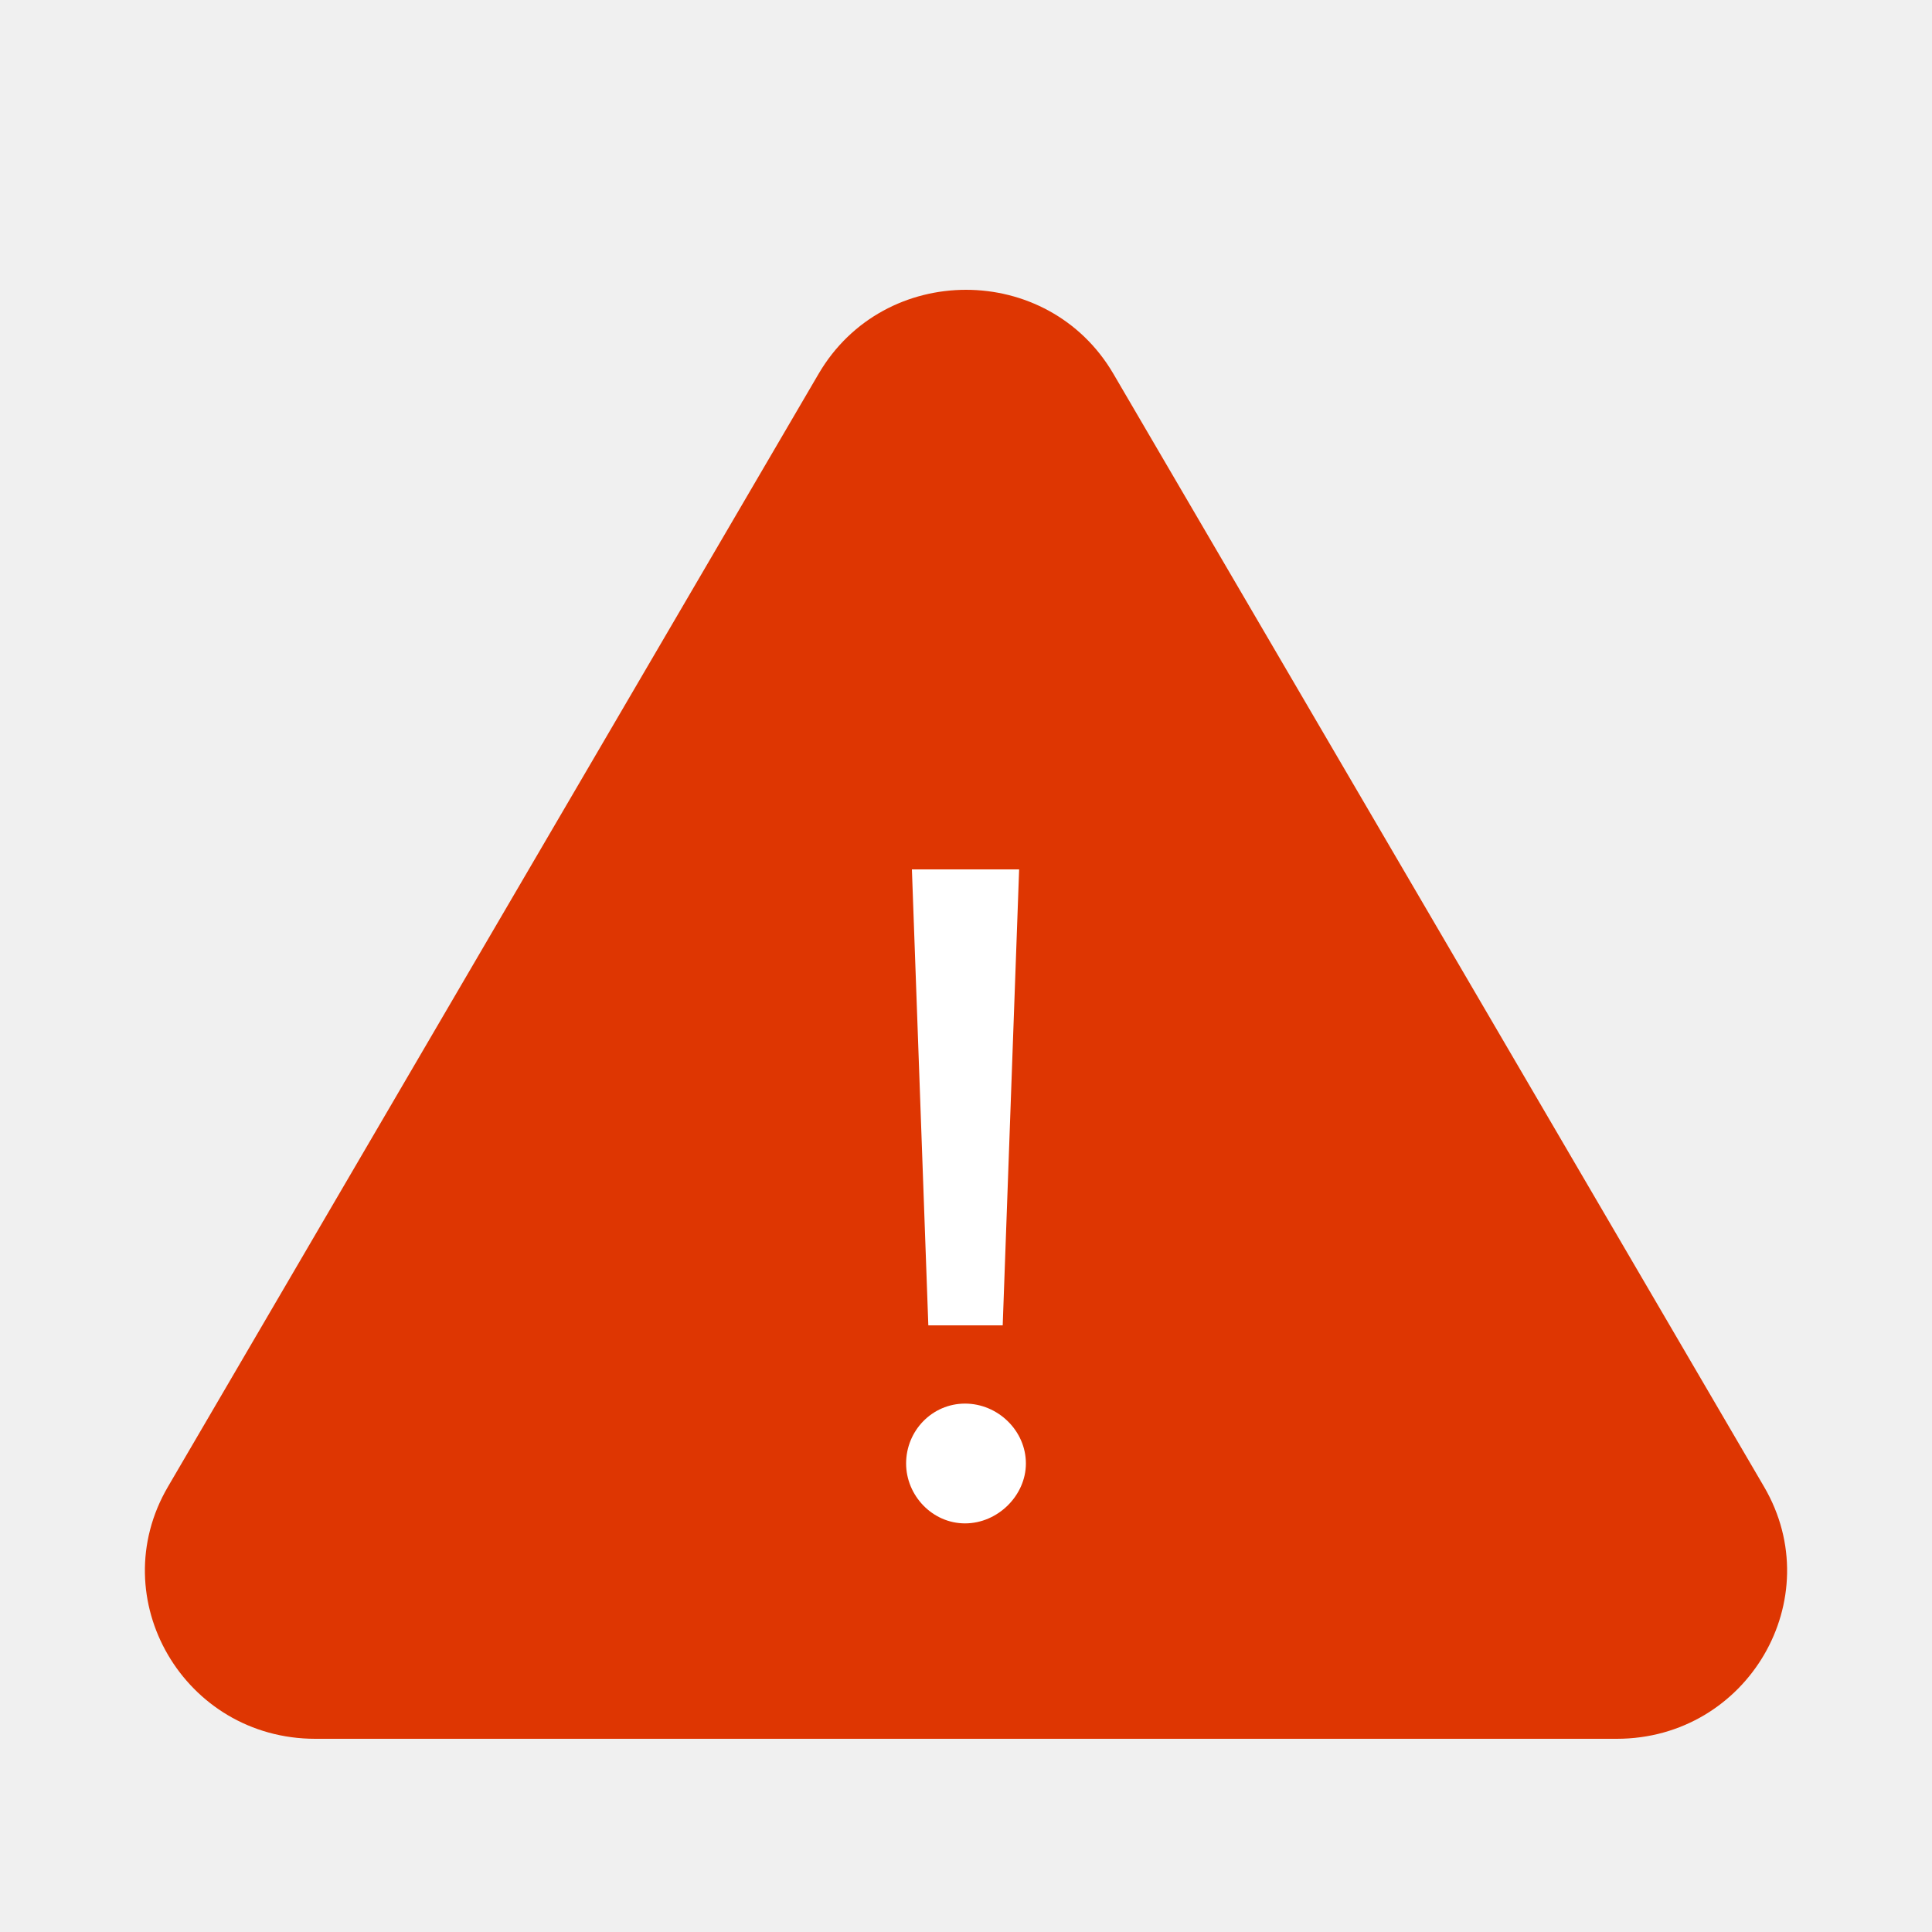
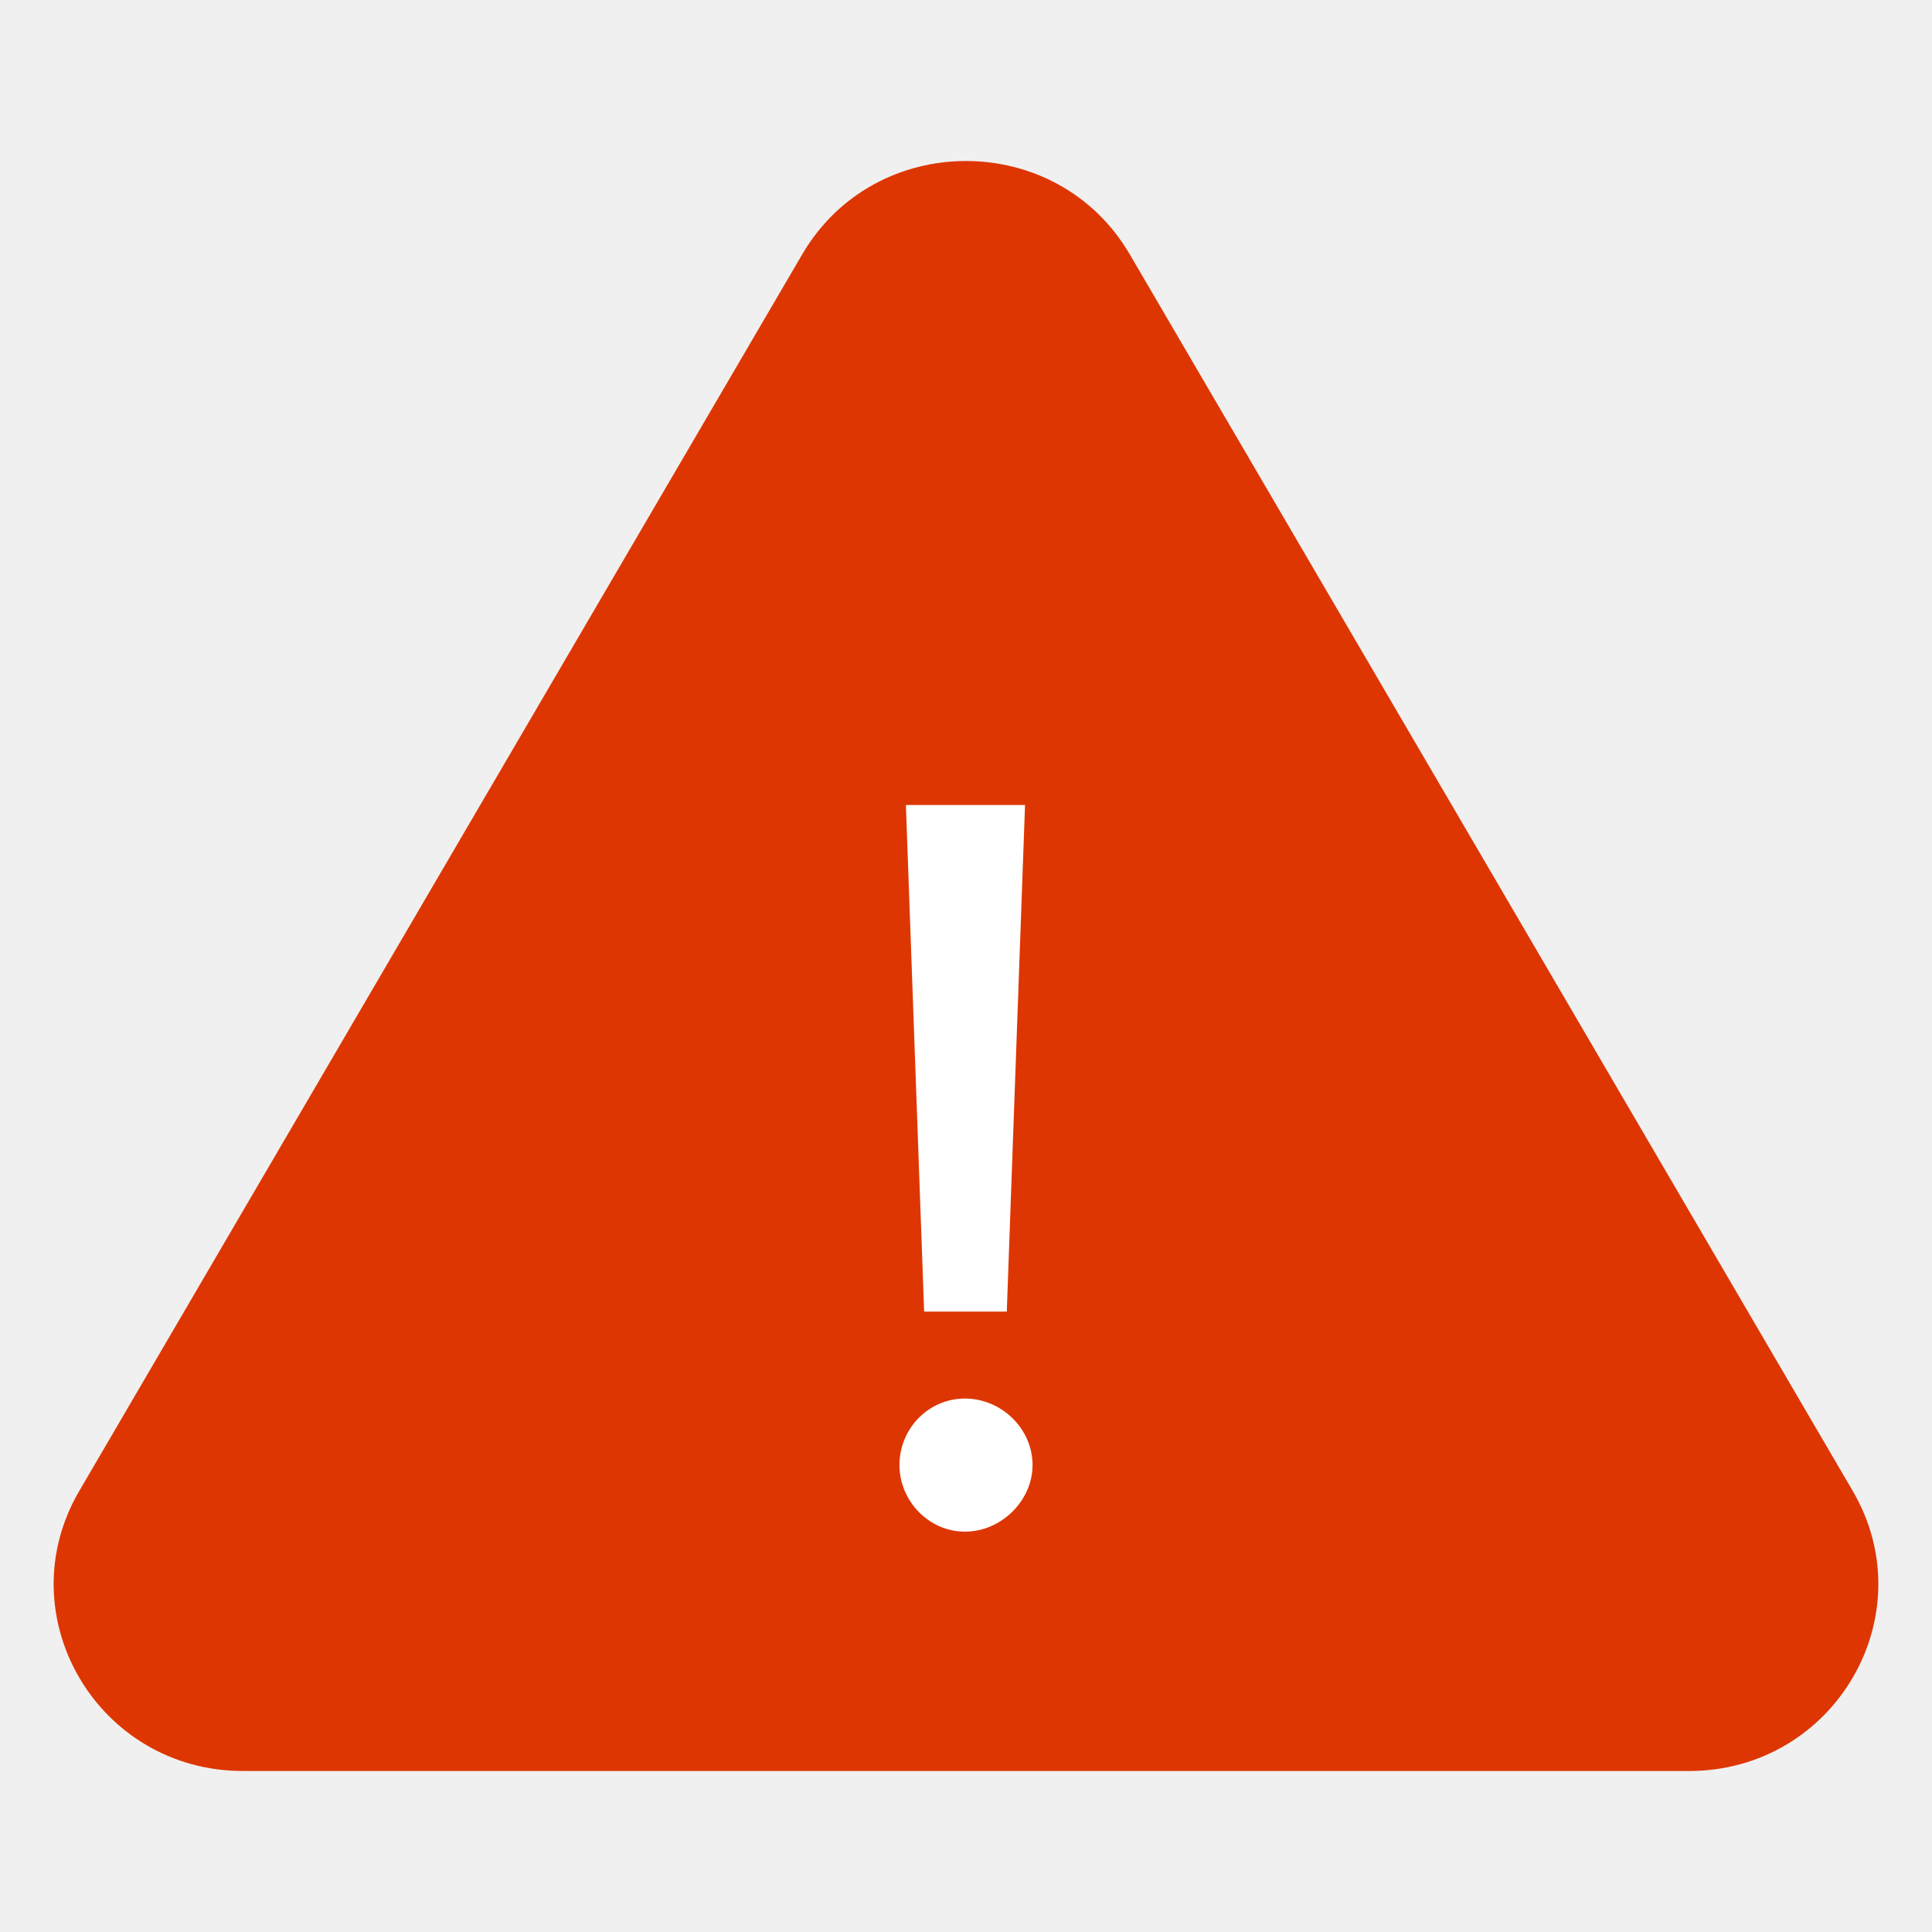
- <svg xmlns="http://www.w3.org/2000/svg" width="20px" height="20px" viewBox="0 0 20 20" version="1.1">
+ <svg xmlns="http://www.w3.org/2000/svg" width="18px" height="18px" viewBox="0 0 18 18" version="1.1">
  <defs />
  <g id="Page-1" stroke="none" stroke-width="1" fill="none" fill-rule="evenodd">
-     <g id="error">
-       <g transform="translate(1.5, 3)">
-         <path d="M8.5,15 L1.764,15 C0.408,15 -0.44,13.55 0.239,12.39 L3.606,6.63 L6.974,0.87 C7.652,-0.29 9.348,-0.29 10.026,0.87 L13.394,6.63 L16.761,12.39 C17.44,13.55 16.592,15 15.236,15 L8.5,15 Z" id="Stroke-3" fill="#DE3602" />
-         <path d="M8.11,10.72 L7.94,6 L9.05,6 L8.88,10.72 L8.11,10.72 Z M7.88,12.15 C7.88,11.81 8.15,11.53 8.49,11.53 C8.83,11.53 9.12,11.81 9.12,12.15 C9.12,12.48 8.83,12.77 8.49,12.77 C8.15,12.77 7.88,12.48 7.88,12.15 Z" id="!" fill="#FFFFFF" />
-       </g>
+     <g id="error" fill-rule="nonzero">
+       <path d="M9,16.5 L2.264,16.5 C0.908,16.5 0.06,15.05 0.739,13.89 L4.106,8.13 L7.474,2.37 C8.152,1.21 9.848,1.21 10.526,2.37 L13.894,8.13 L17.261,13.89 C17.94,15.05 17.092,16.5 15.736,16.5 L9,16.5 Z" id="Stroke-3" fill="#DE3602" />
+       <path d="M8.61,12.22 L8.44,7.5 L9.55,7.5 L9.38,12.22 L8.61,12.22 Z M8.38,13.65 C8.38,13.31 8.65,13.03 8.99,13.03 C9.33,13.03 9.62,13.31 9.62,13.65 C9.62,13.98 9.33,14.27 8.99,14.27 C8.65,14.27 8.38,13.98 8.38,13.65 Z" id="!" fill="#FFFFFF" />
    </g>
  </g>
</svg>
